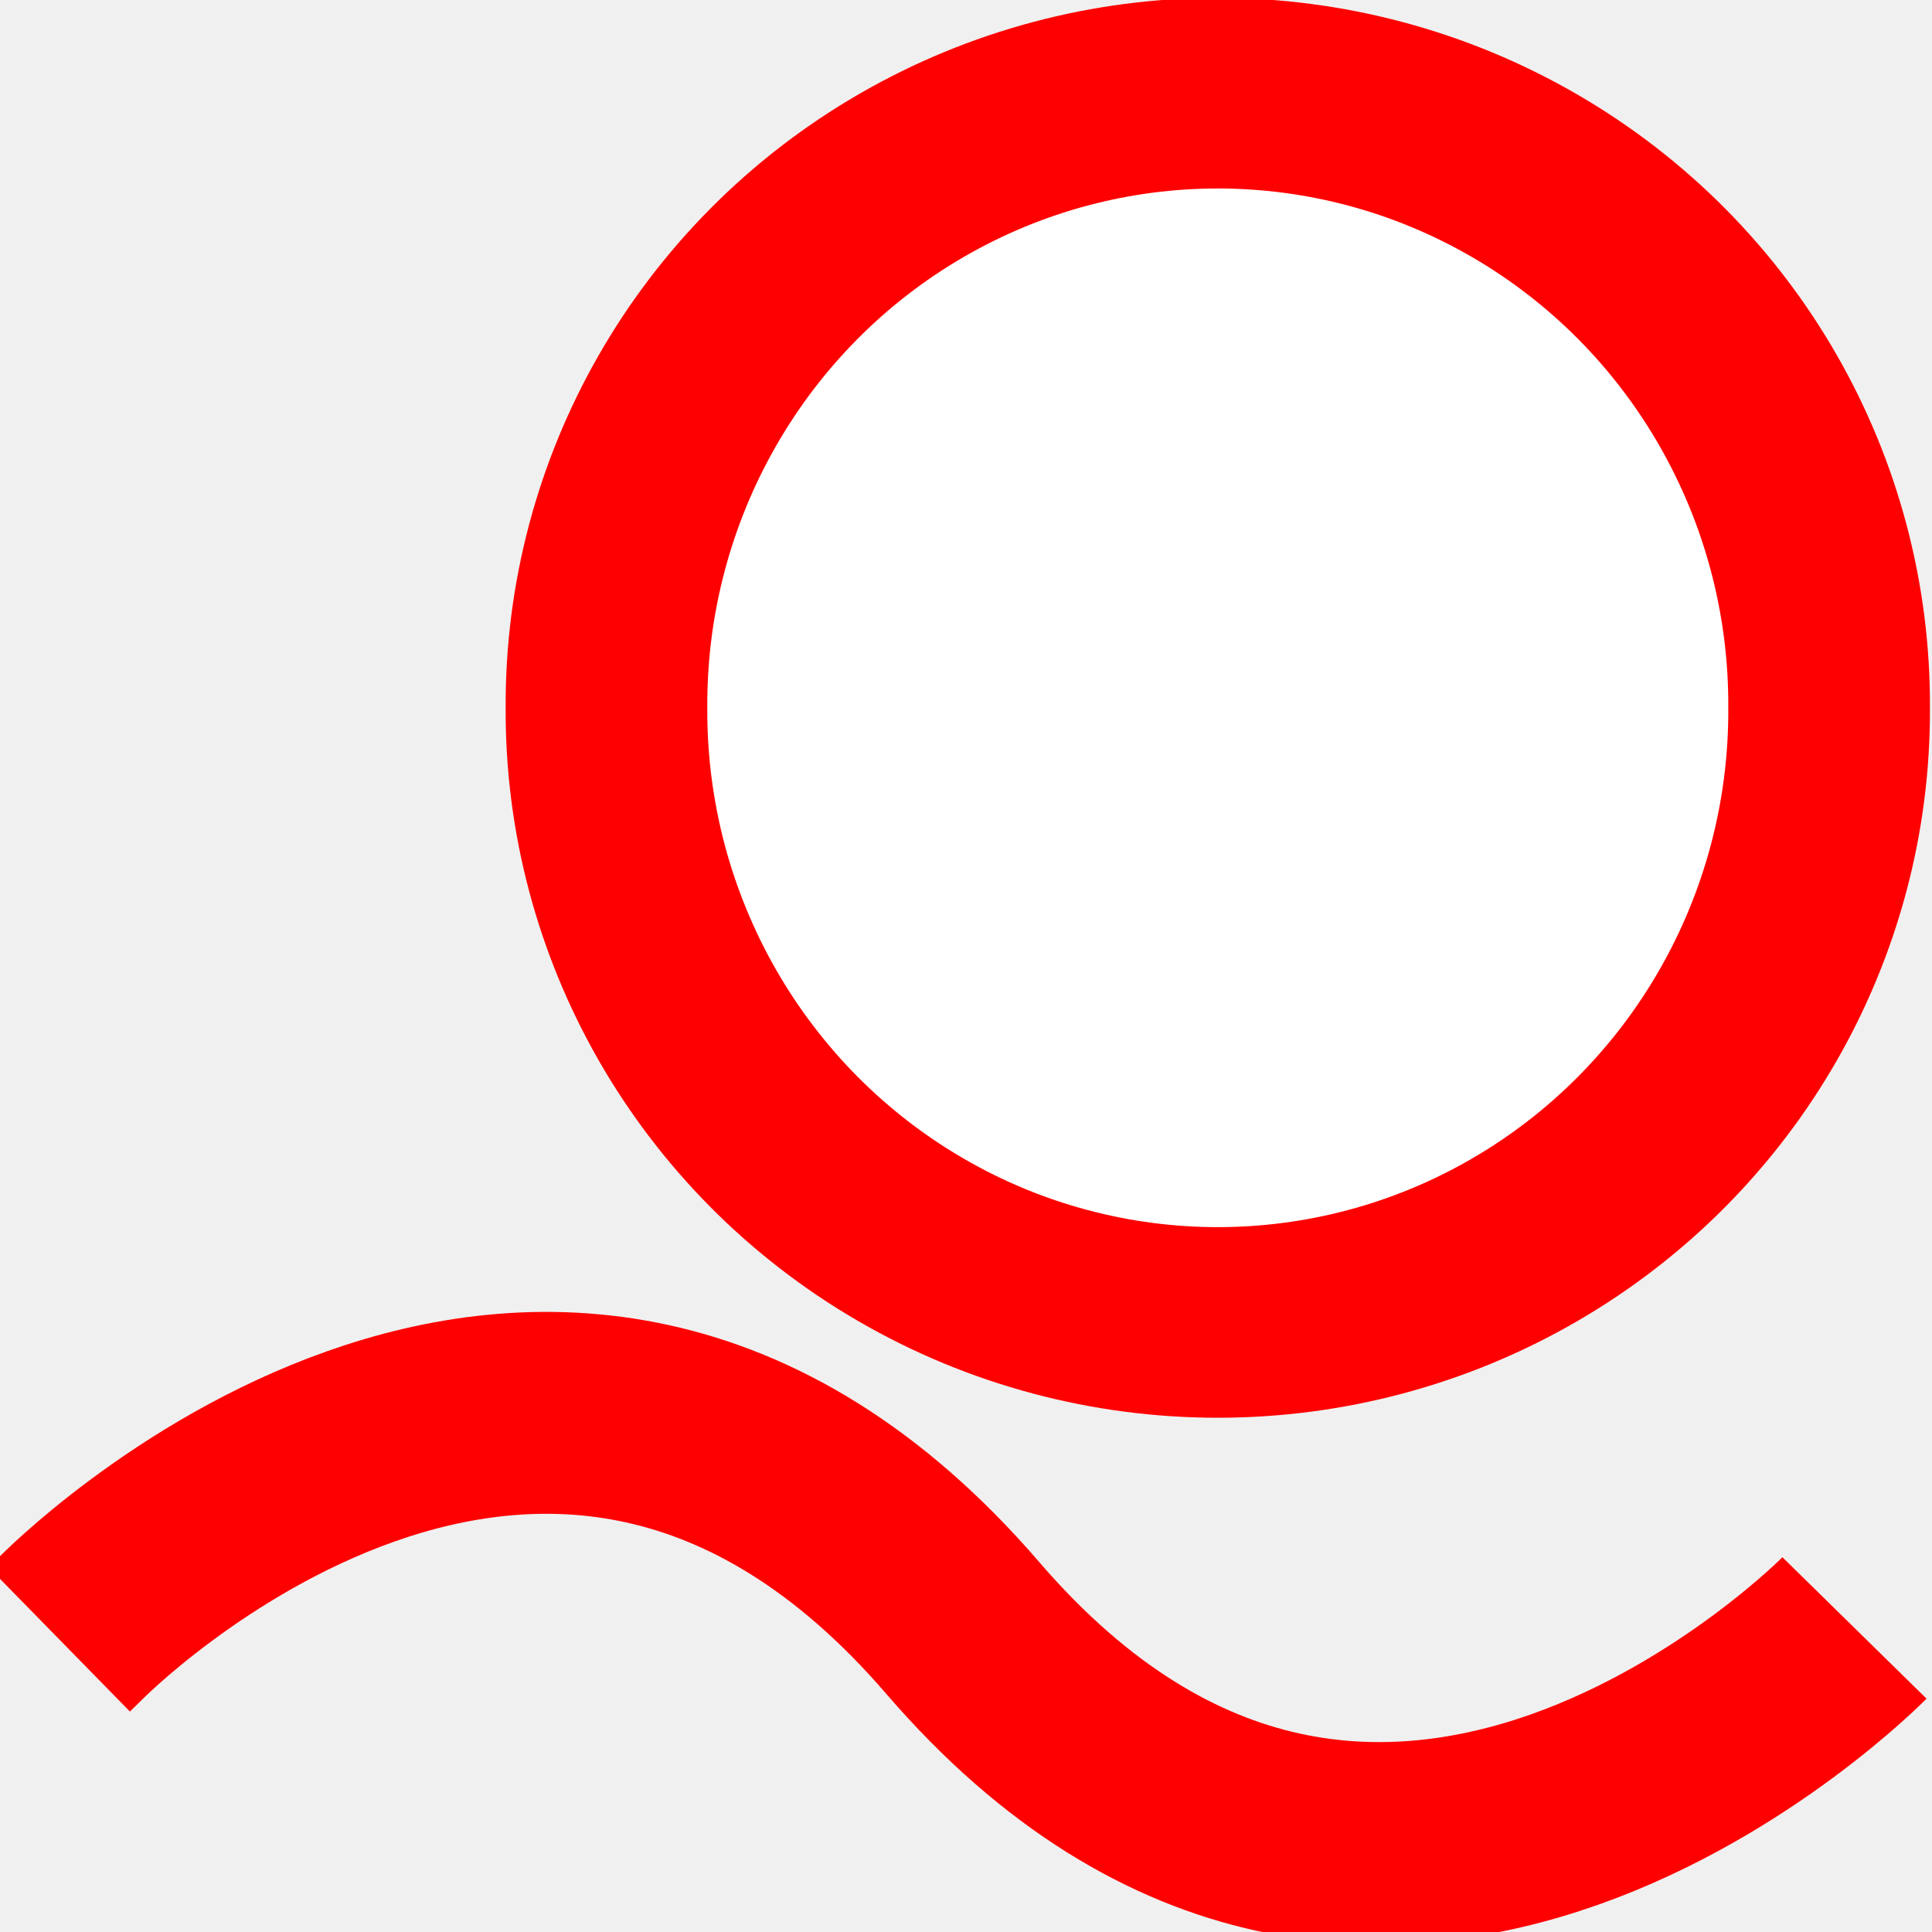
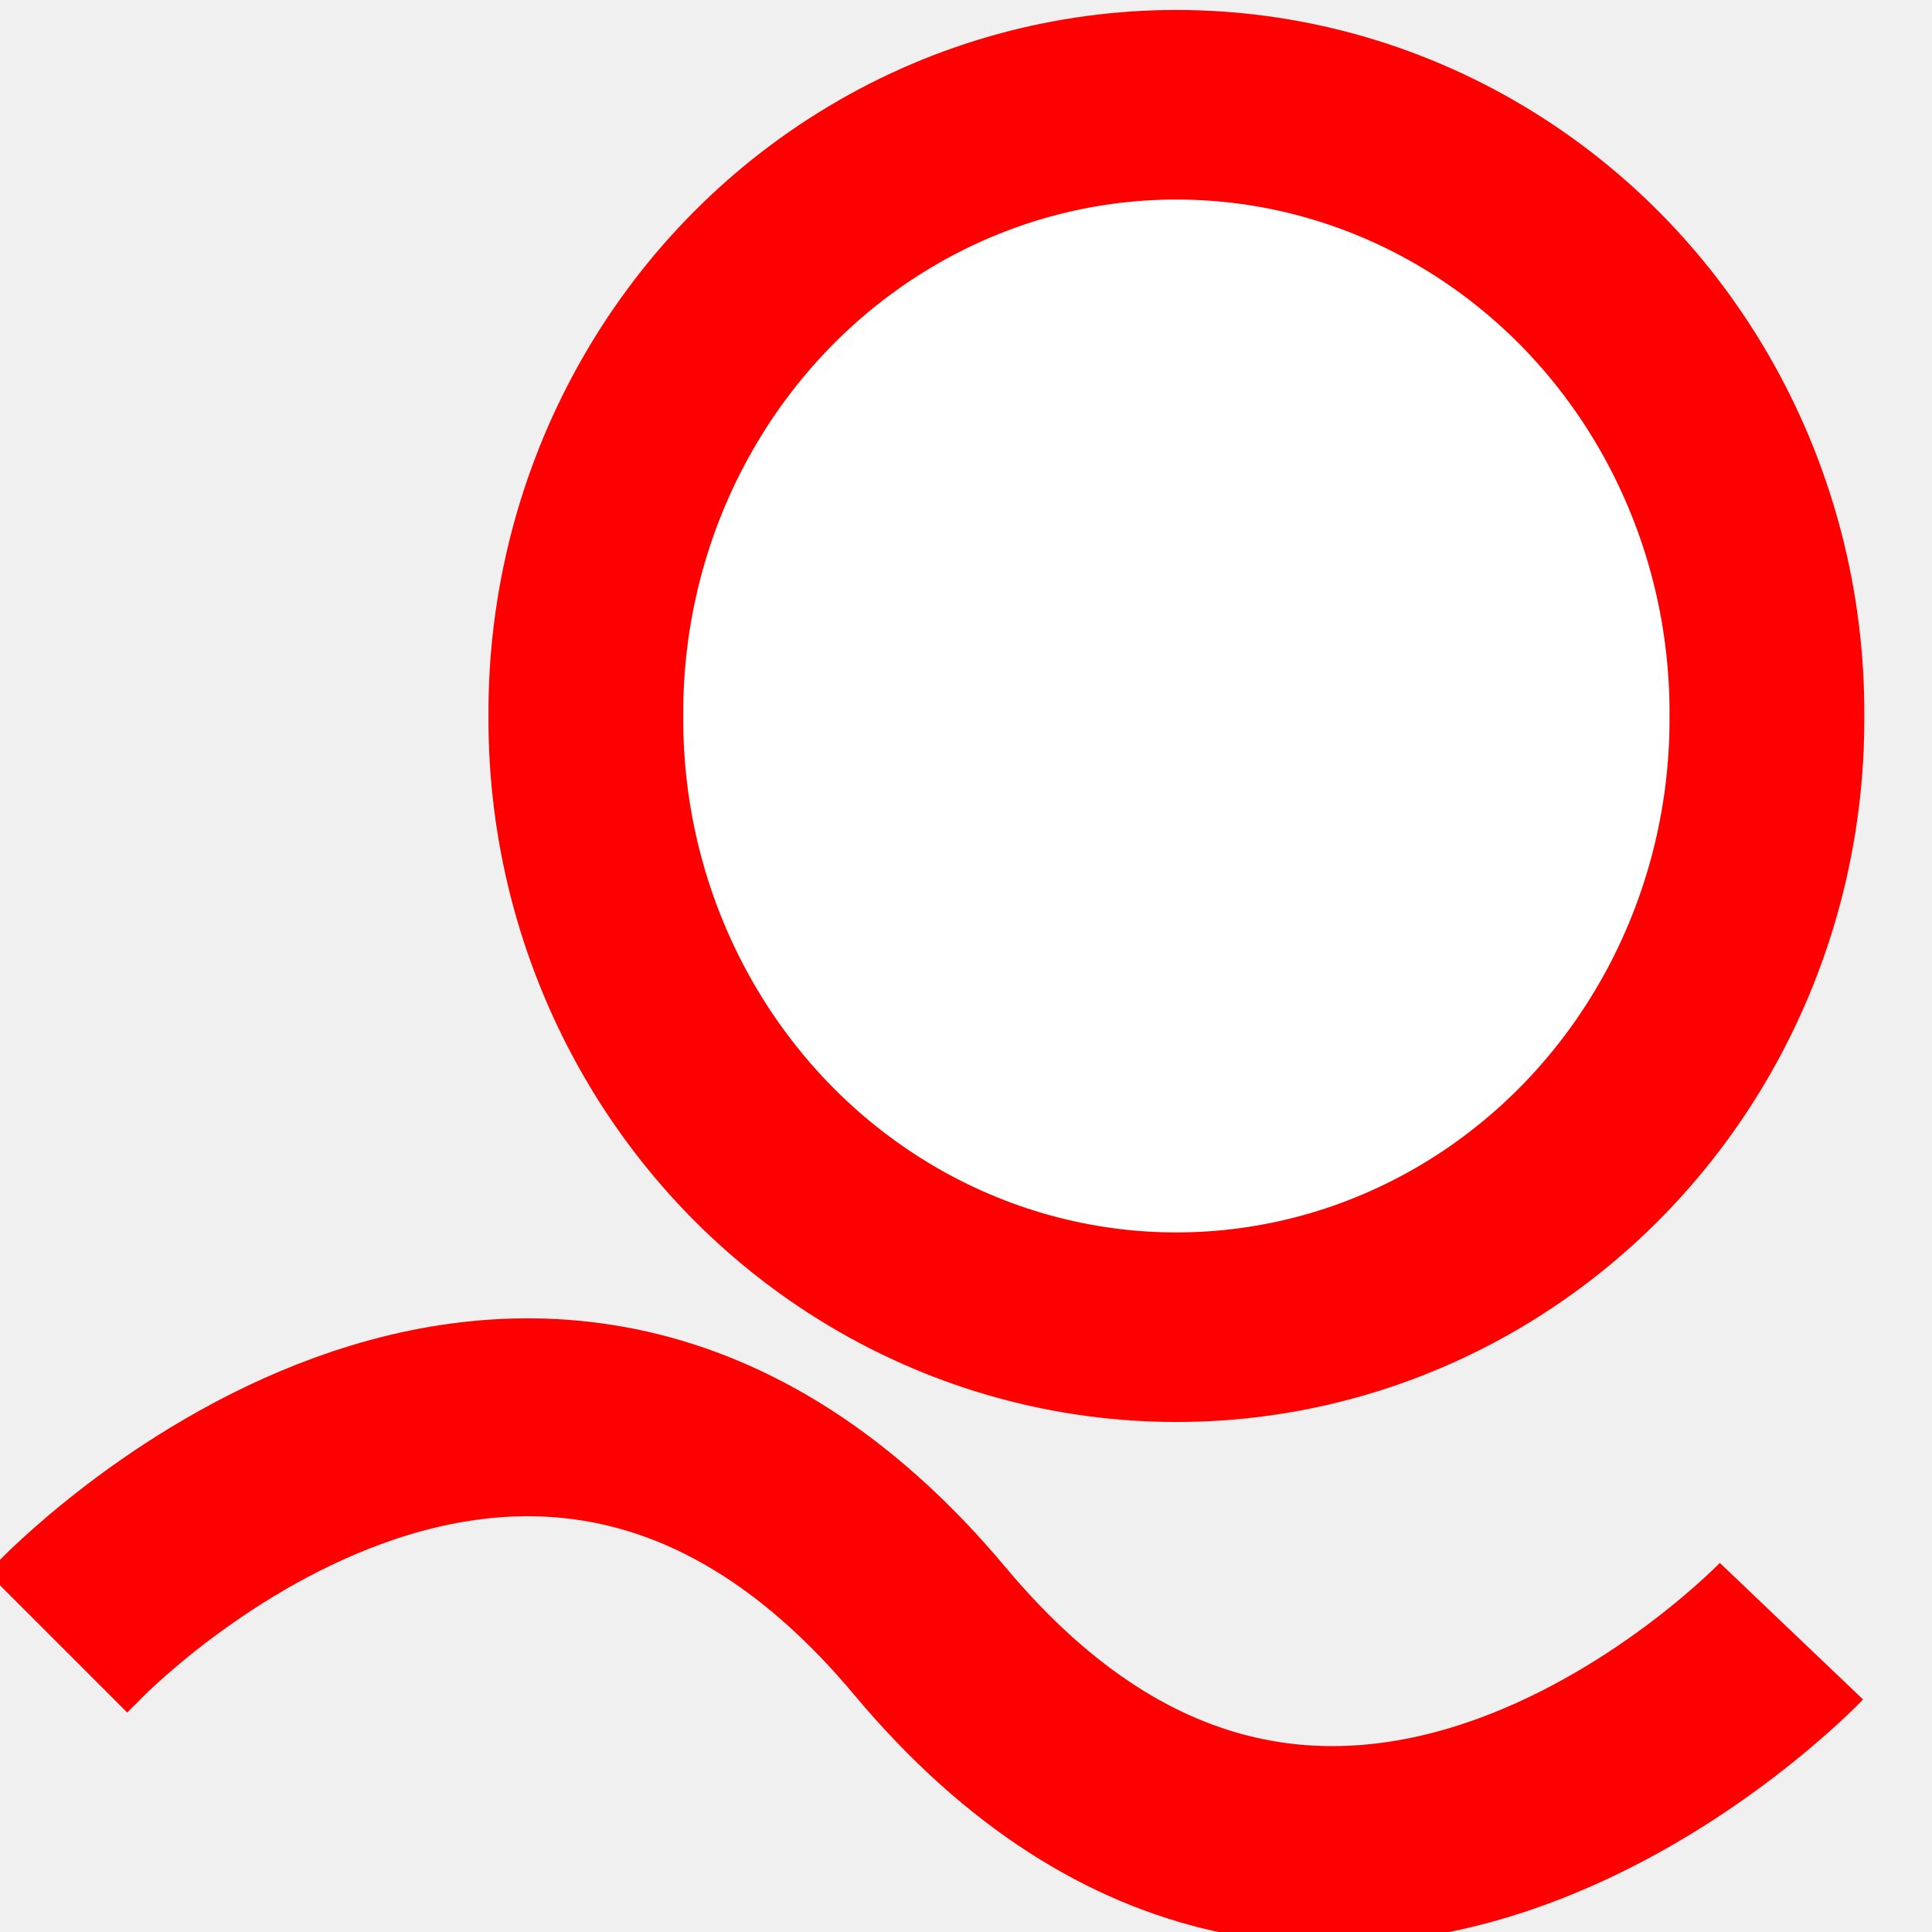
<svg xmlns="http://www.w3.org/2000/svg" width="16" height="16" id="svg2" version="1.1">
  <defs id="defs4">
    <linearGradient id="linearGradient3806">
      <stop style="stop-color:#000000;stop-opacity:1;" offset="0" id="stop3808" />
      <stop style="stop-color:#ffffff;stop-opacity:1;" offset="1" id="stop3810" />
    </linearGradient>
  </defs>
  <g id="layer1" transform="translate(0,-1036.362)">
-     <path style="fill:#ffffff;fill-opacity:1;stroke:#ff0000;stroke-width:11.228;stroke-miterlimit:4;stroke-opacity:1;stroke-dasharray:none" id="path3954" d="m 82.145,47.895 a 34.04,36.009 0 1 1 -68.079,0 34.04,36.009 0 1 1 68.079,0 z" transform="matrix(0.1487289,0,0,0.1405953,2.930583,1035.49)" />
-     <path style="fill:none;stroke:#ff0000;stroke-width:1.672;stroke-linecap:butt;stroke-linejoin:miter;stroke-miterlimit:4;stroke-opacity:1;stroke-dasharray:none" d="m 15.358,1049.844 c 0,0 -3.933,4.008 -7.385,0 -3.452,-4.008 -7.385,0 -7.385,0 l -0.097,0.095" id="path3956" />
+     <path style="fill:#ffffff;fill-opacity:1;stroke:#ff0000;stroke-width:11.228;stroke-miterlimit:4;stroke-opacity:1;stroke-dasharray:none" id="path3954" d="m 82.145,47.895 a 34.04,36.009 0 1 1 -68.079,0 34.04,36.009 0 1 1 68.079,0 z" transform="matrix(0.1436726,0,0,0.1398166,2.830881,1035.595)" />
+     <path style="fill:none;stroke:#ff0000;stroke-width:1.639;stroke-linecap:butt;stroke-linejoin:miter;stroke-miterlimit:4;stroke-opacity:1;stroke-dasharray:none" d="m 14.836,1049.871 c 0,0 -3.799,3.985 -7.134,0 -3.335,-3.986 -7.134,0 -7.134,0 l -0.094,0.094" id="path3956" />
  </g>
</svg>
